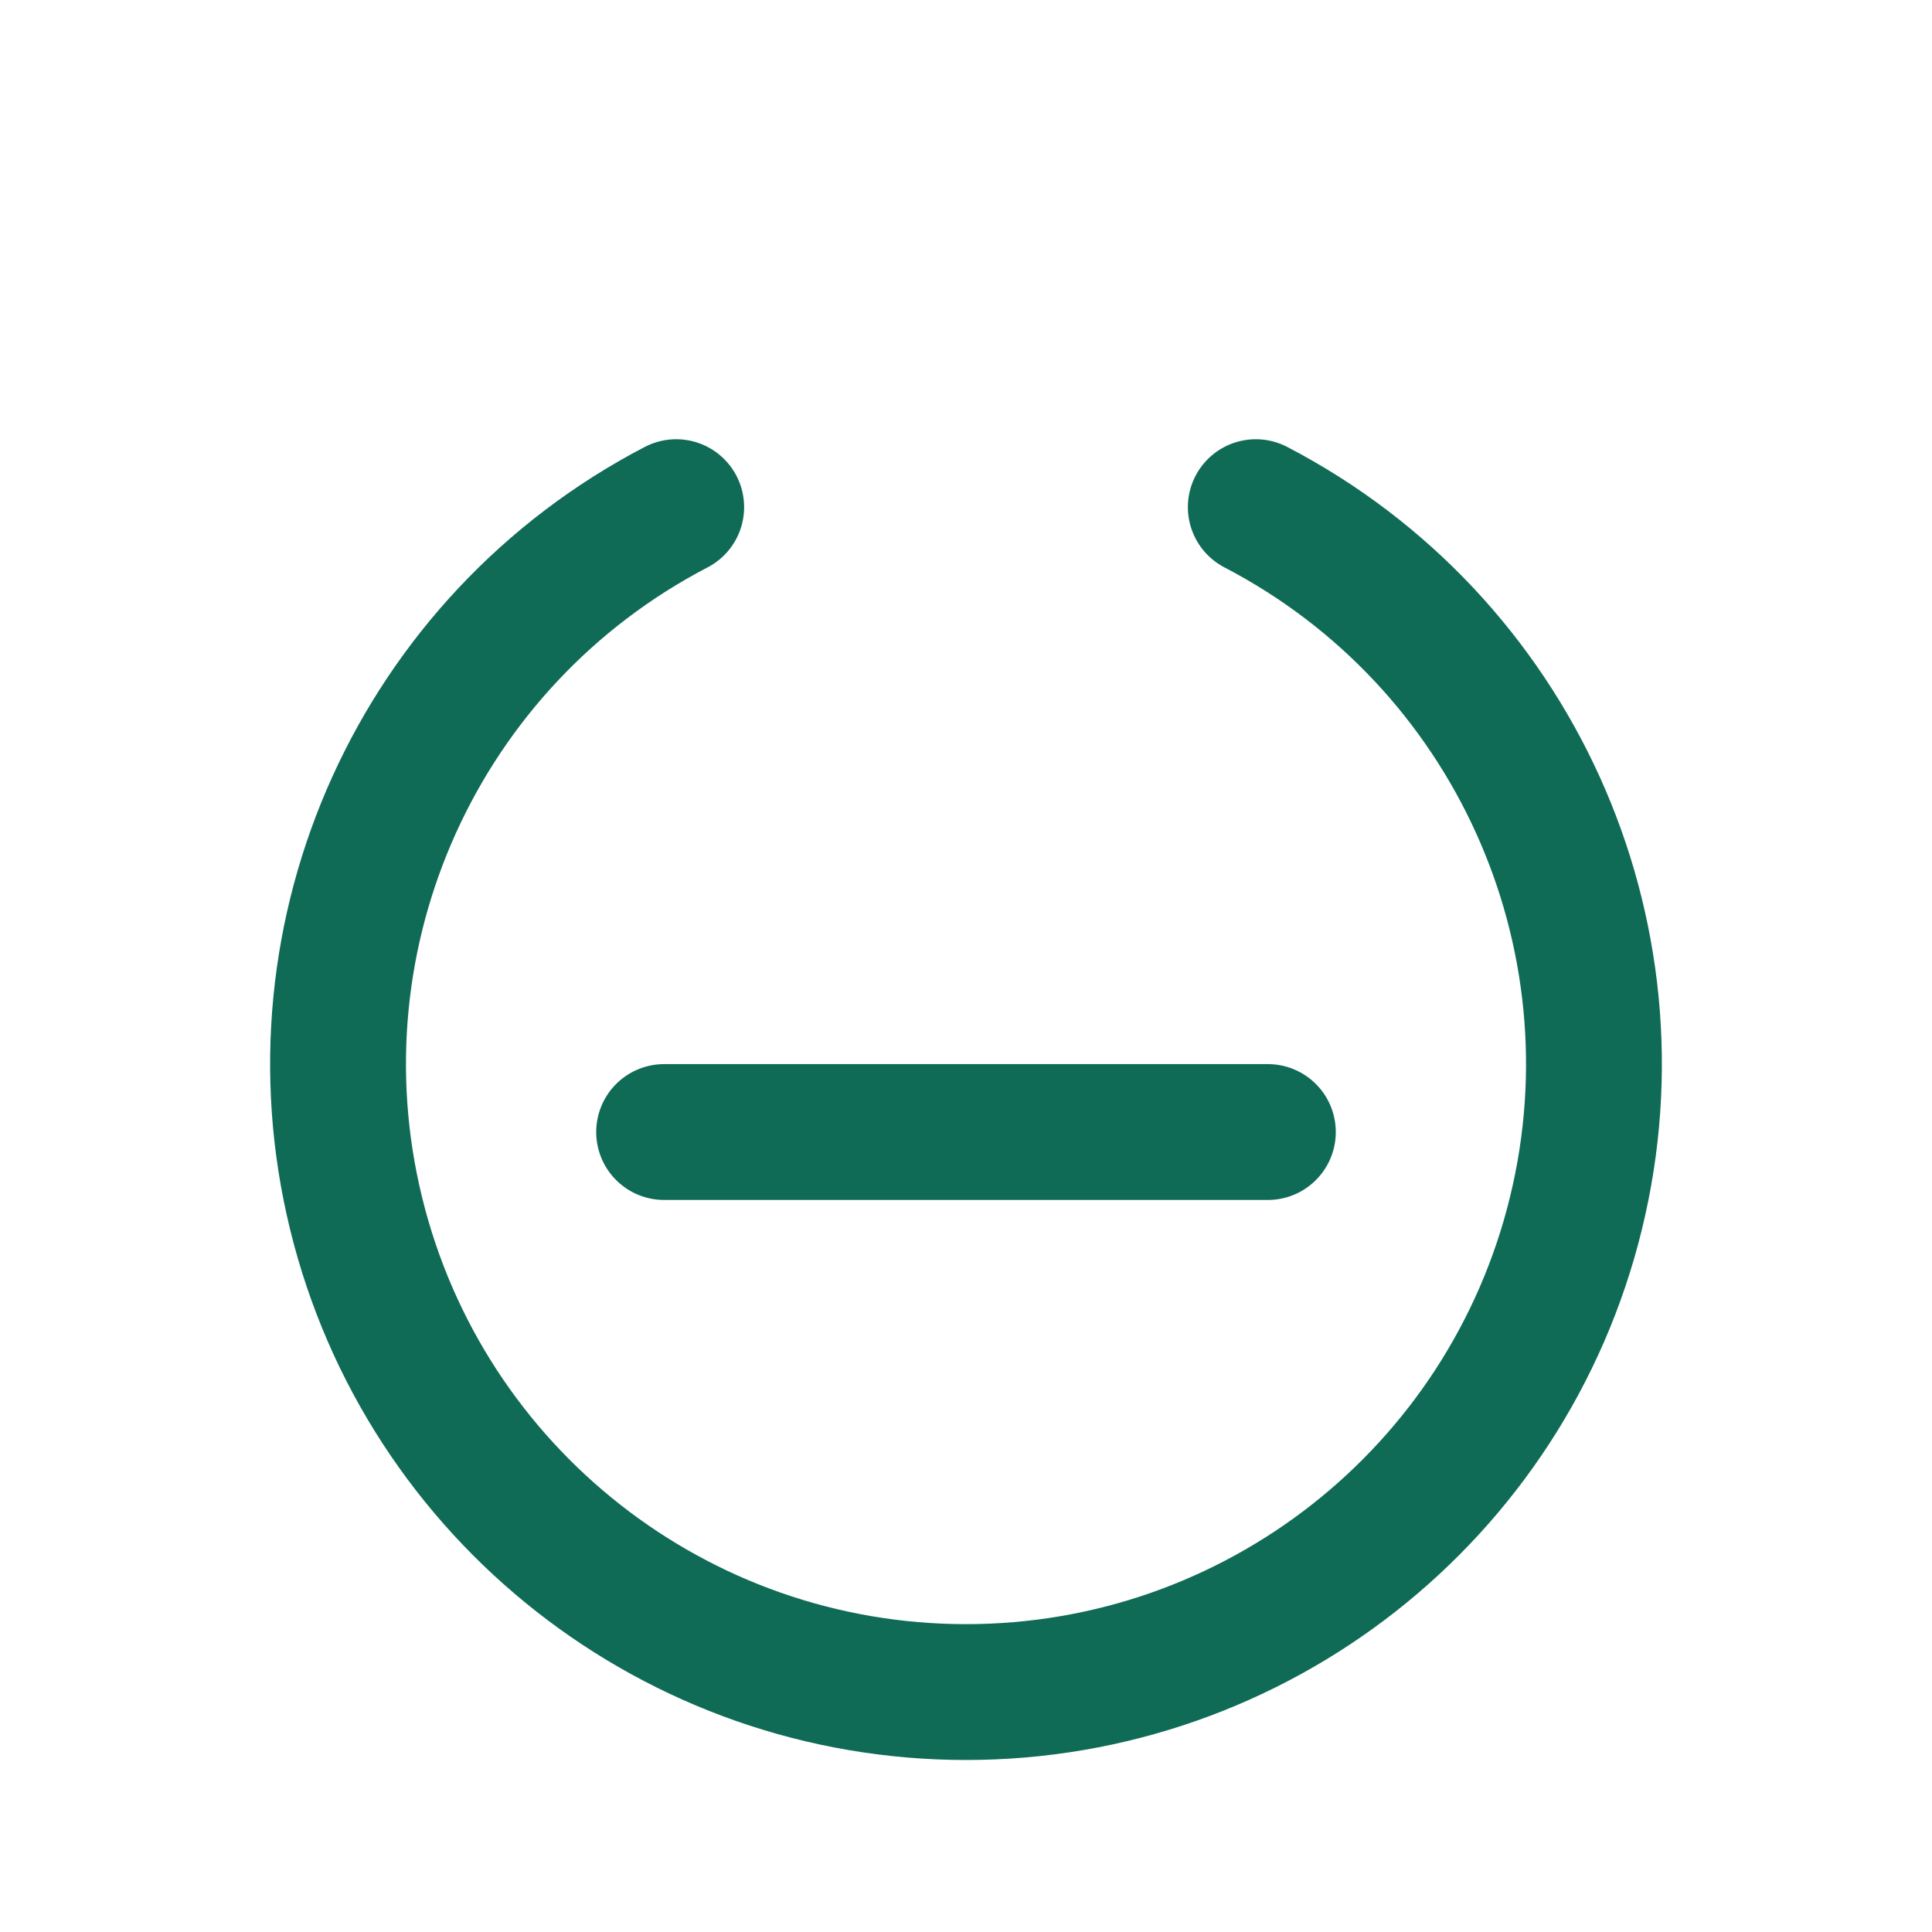
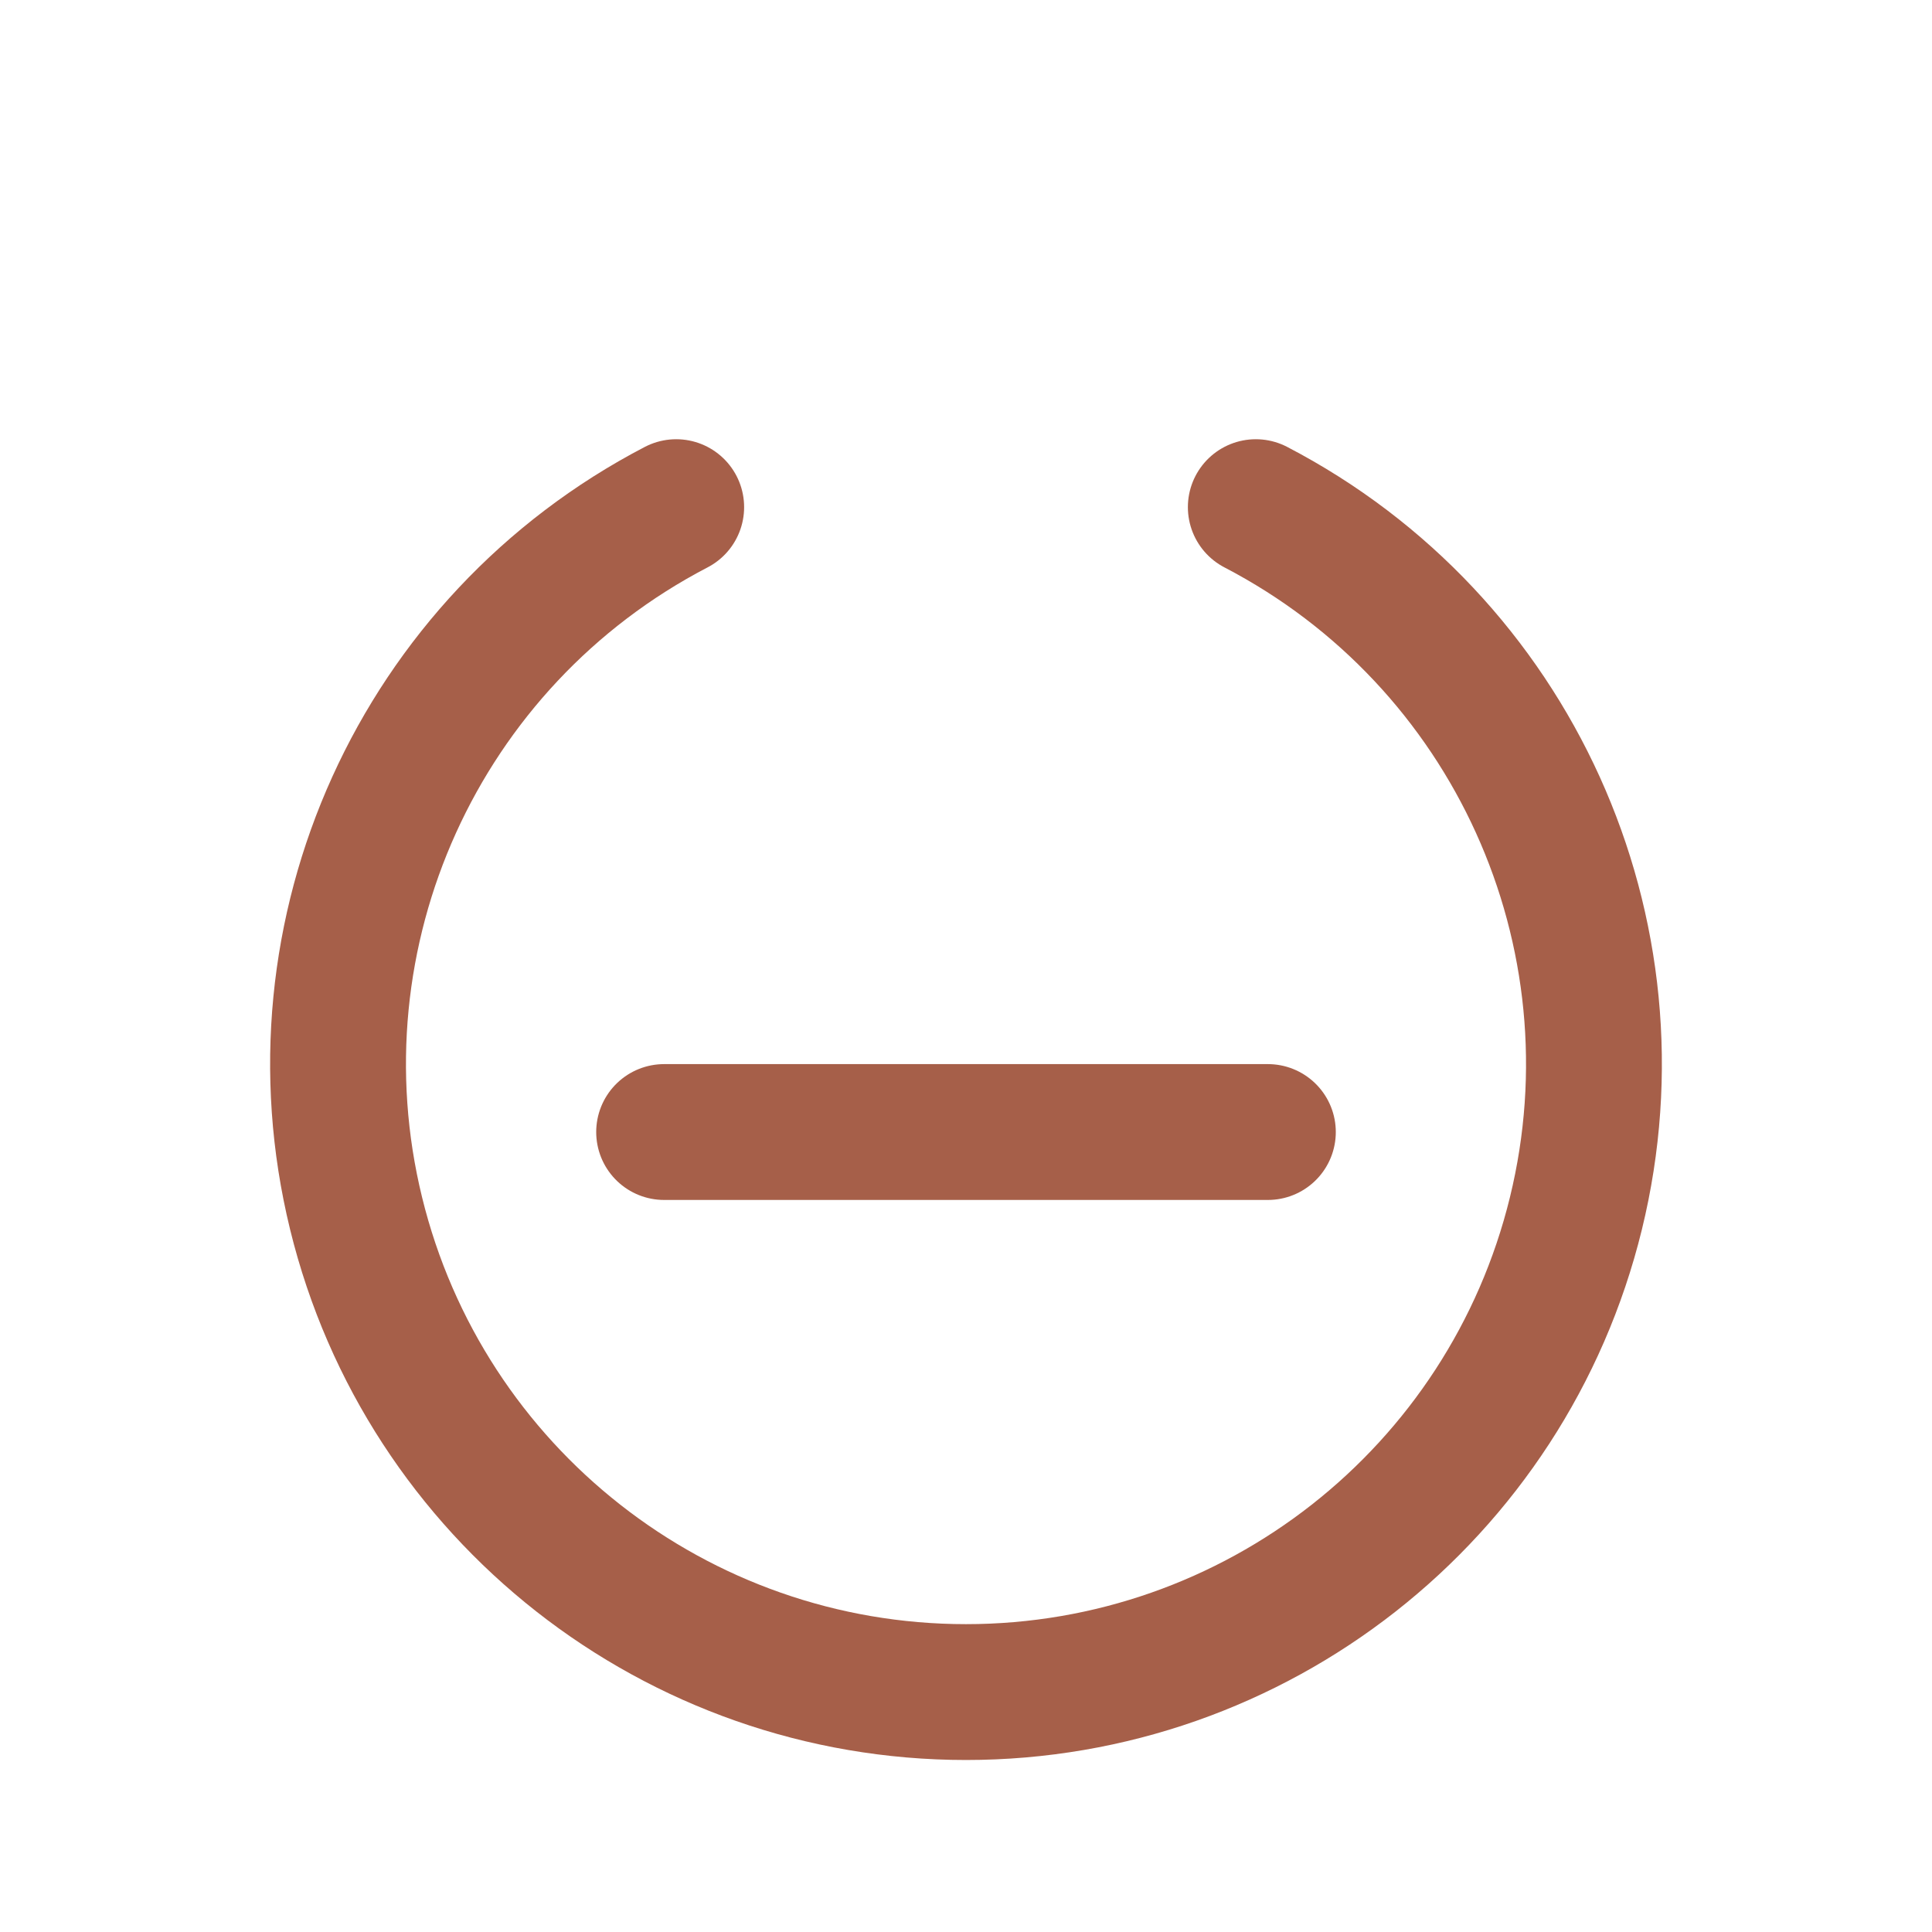
<svg xmlns="http://www.w3.org/2000/svg" viewBox="0 0 32 32" fill="none">
-   <path d="M11.2 8.4a10.4 10.4 0 1 0 9.6 0" stroke="#0f6b56" stroke-width="2.25" stroke-linecap="round" />
-   <path d="M11 18.75h10" stroke="#0f6b56" stroke-width="2.25" stroke-linecap="round" />
+   <path d="M11.2 8.4a10.4 10.4 0 1 0 9.6 0" stroke="#A65F49" stroke-width="2.25" stroke-linecap="round" />
+   <path d="M11 18.75h10" stroke="#A65F49" stroke-width="2.25" stroke-linecap="round" />
</svg>
